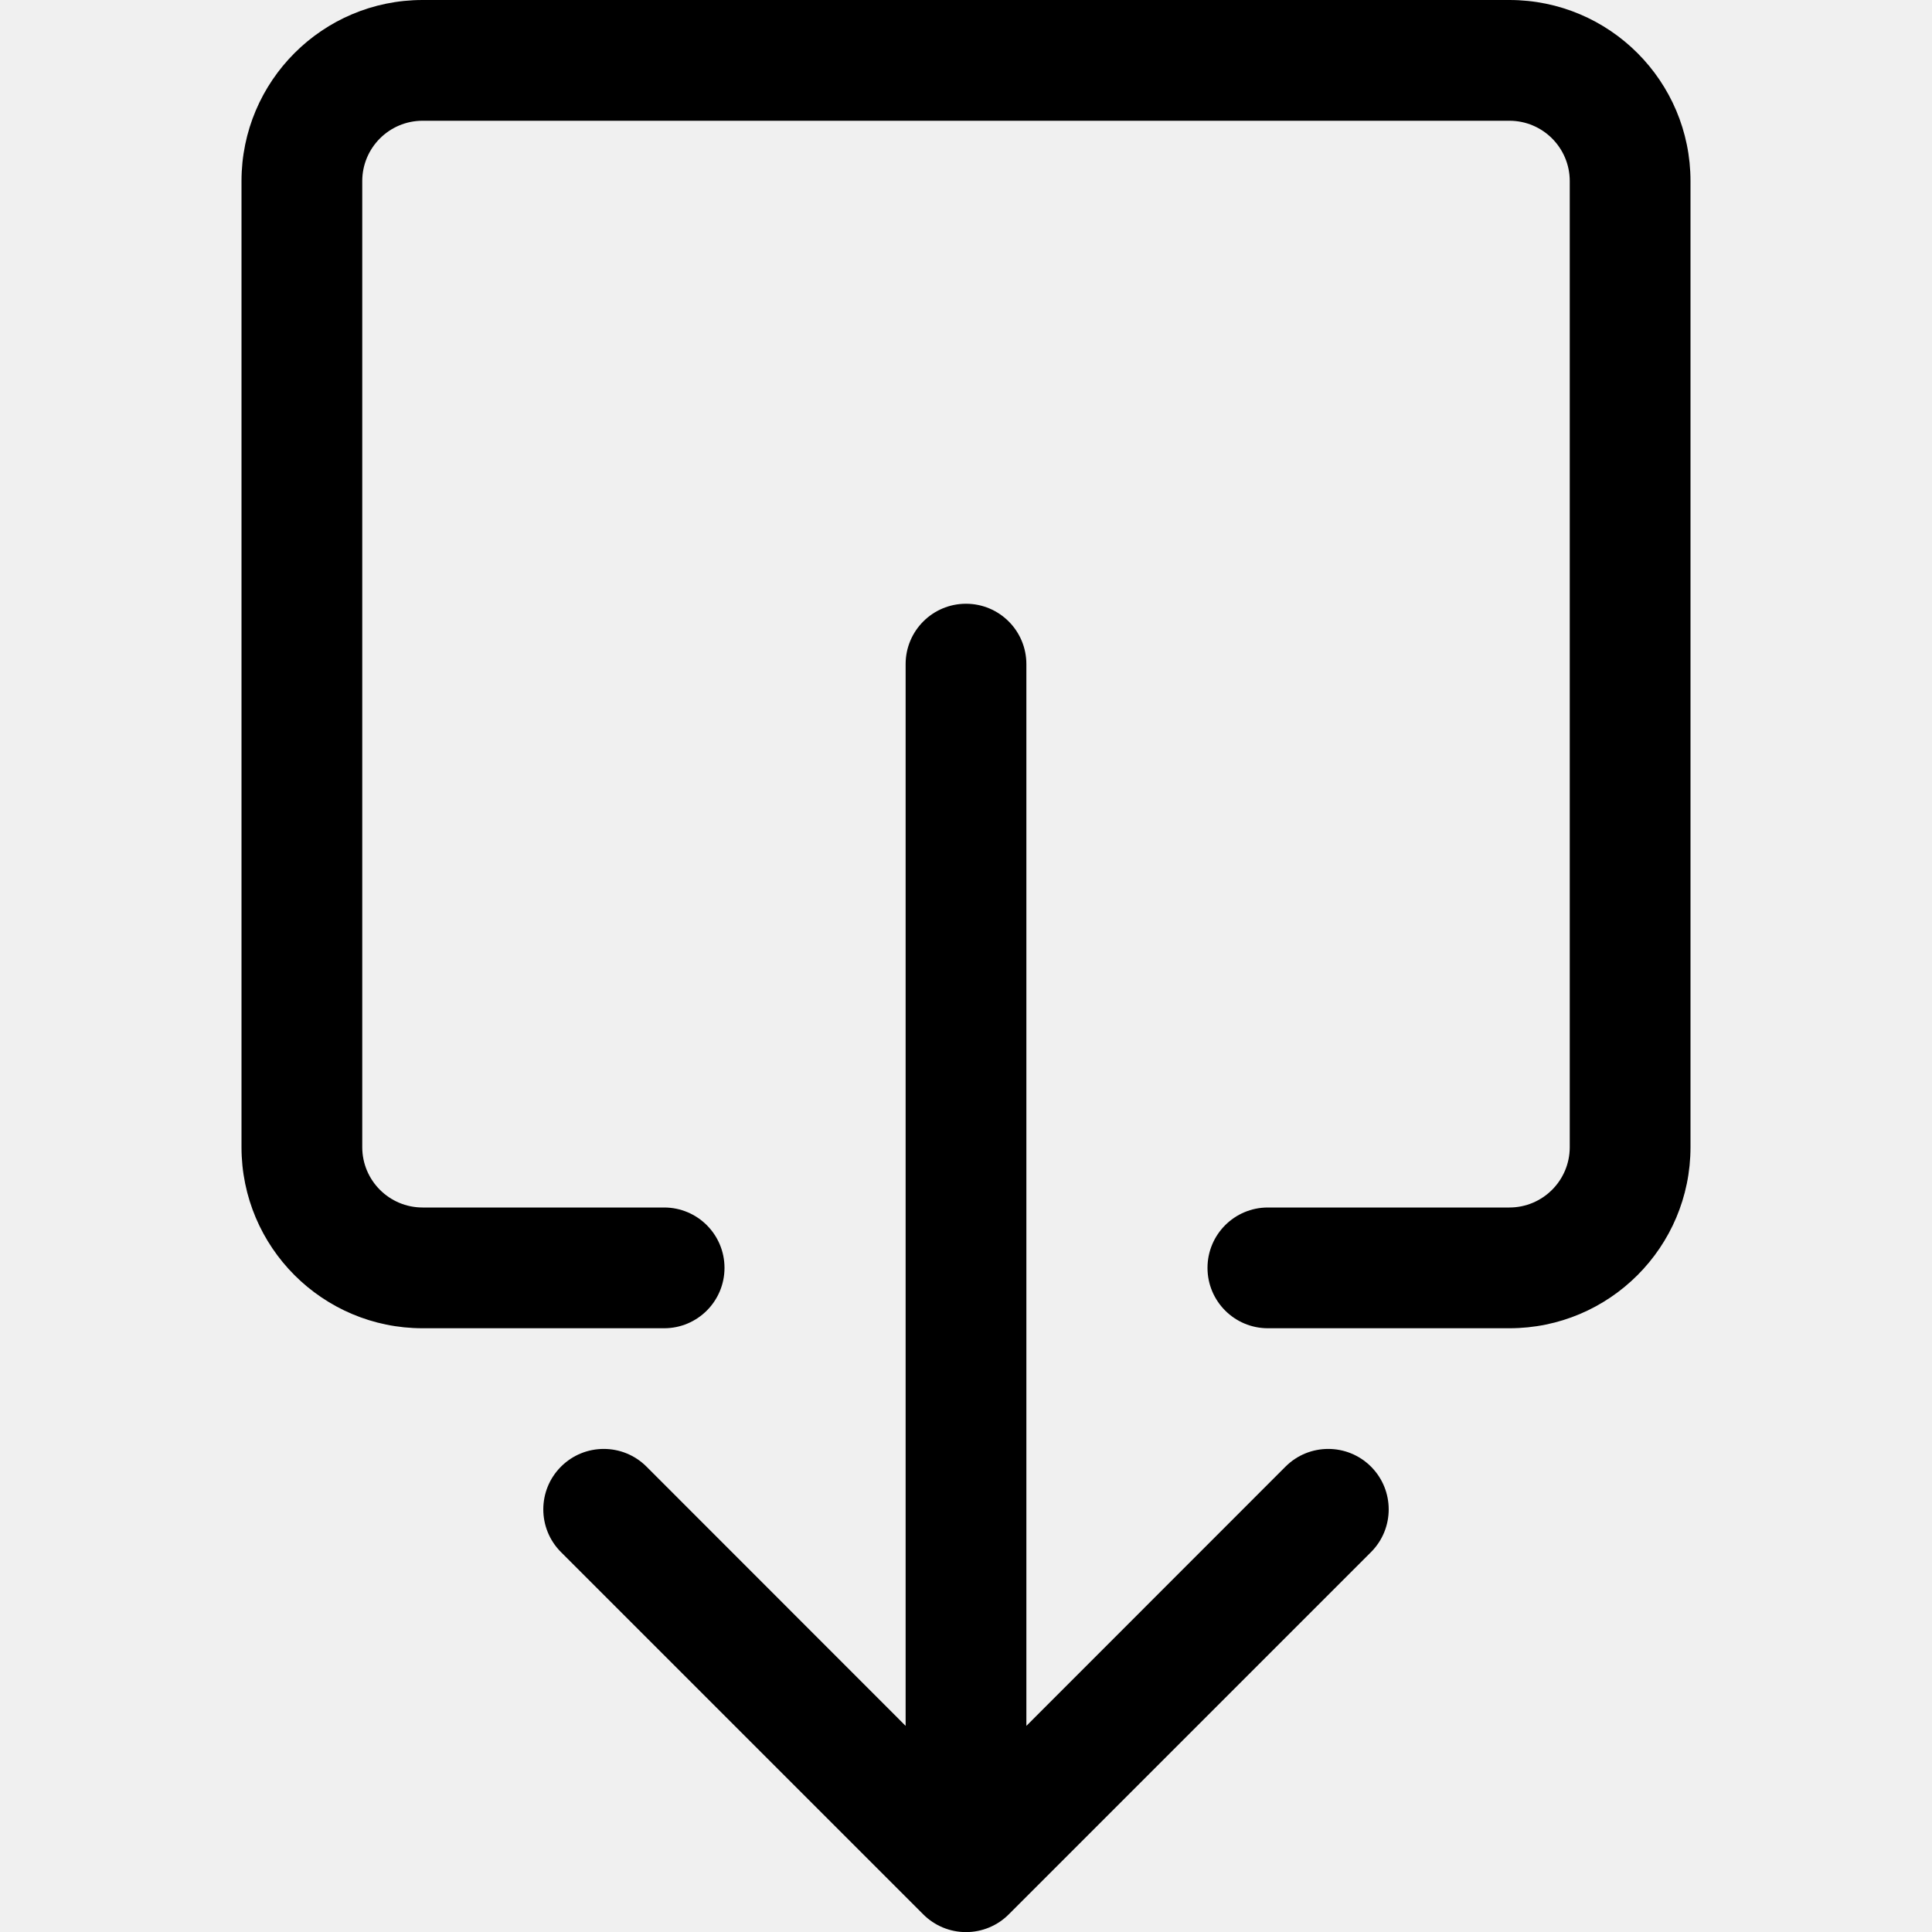
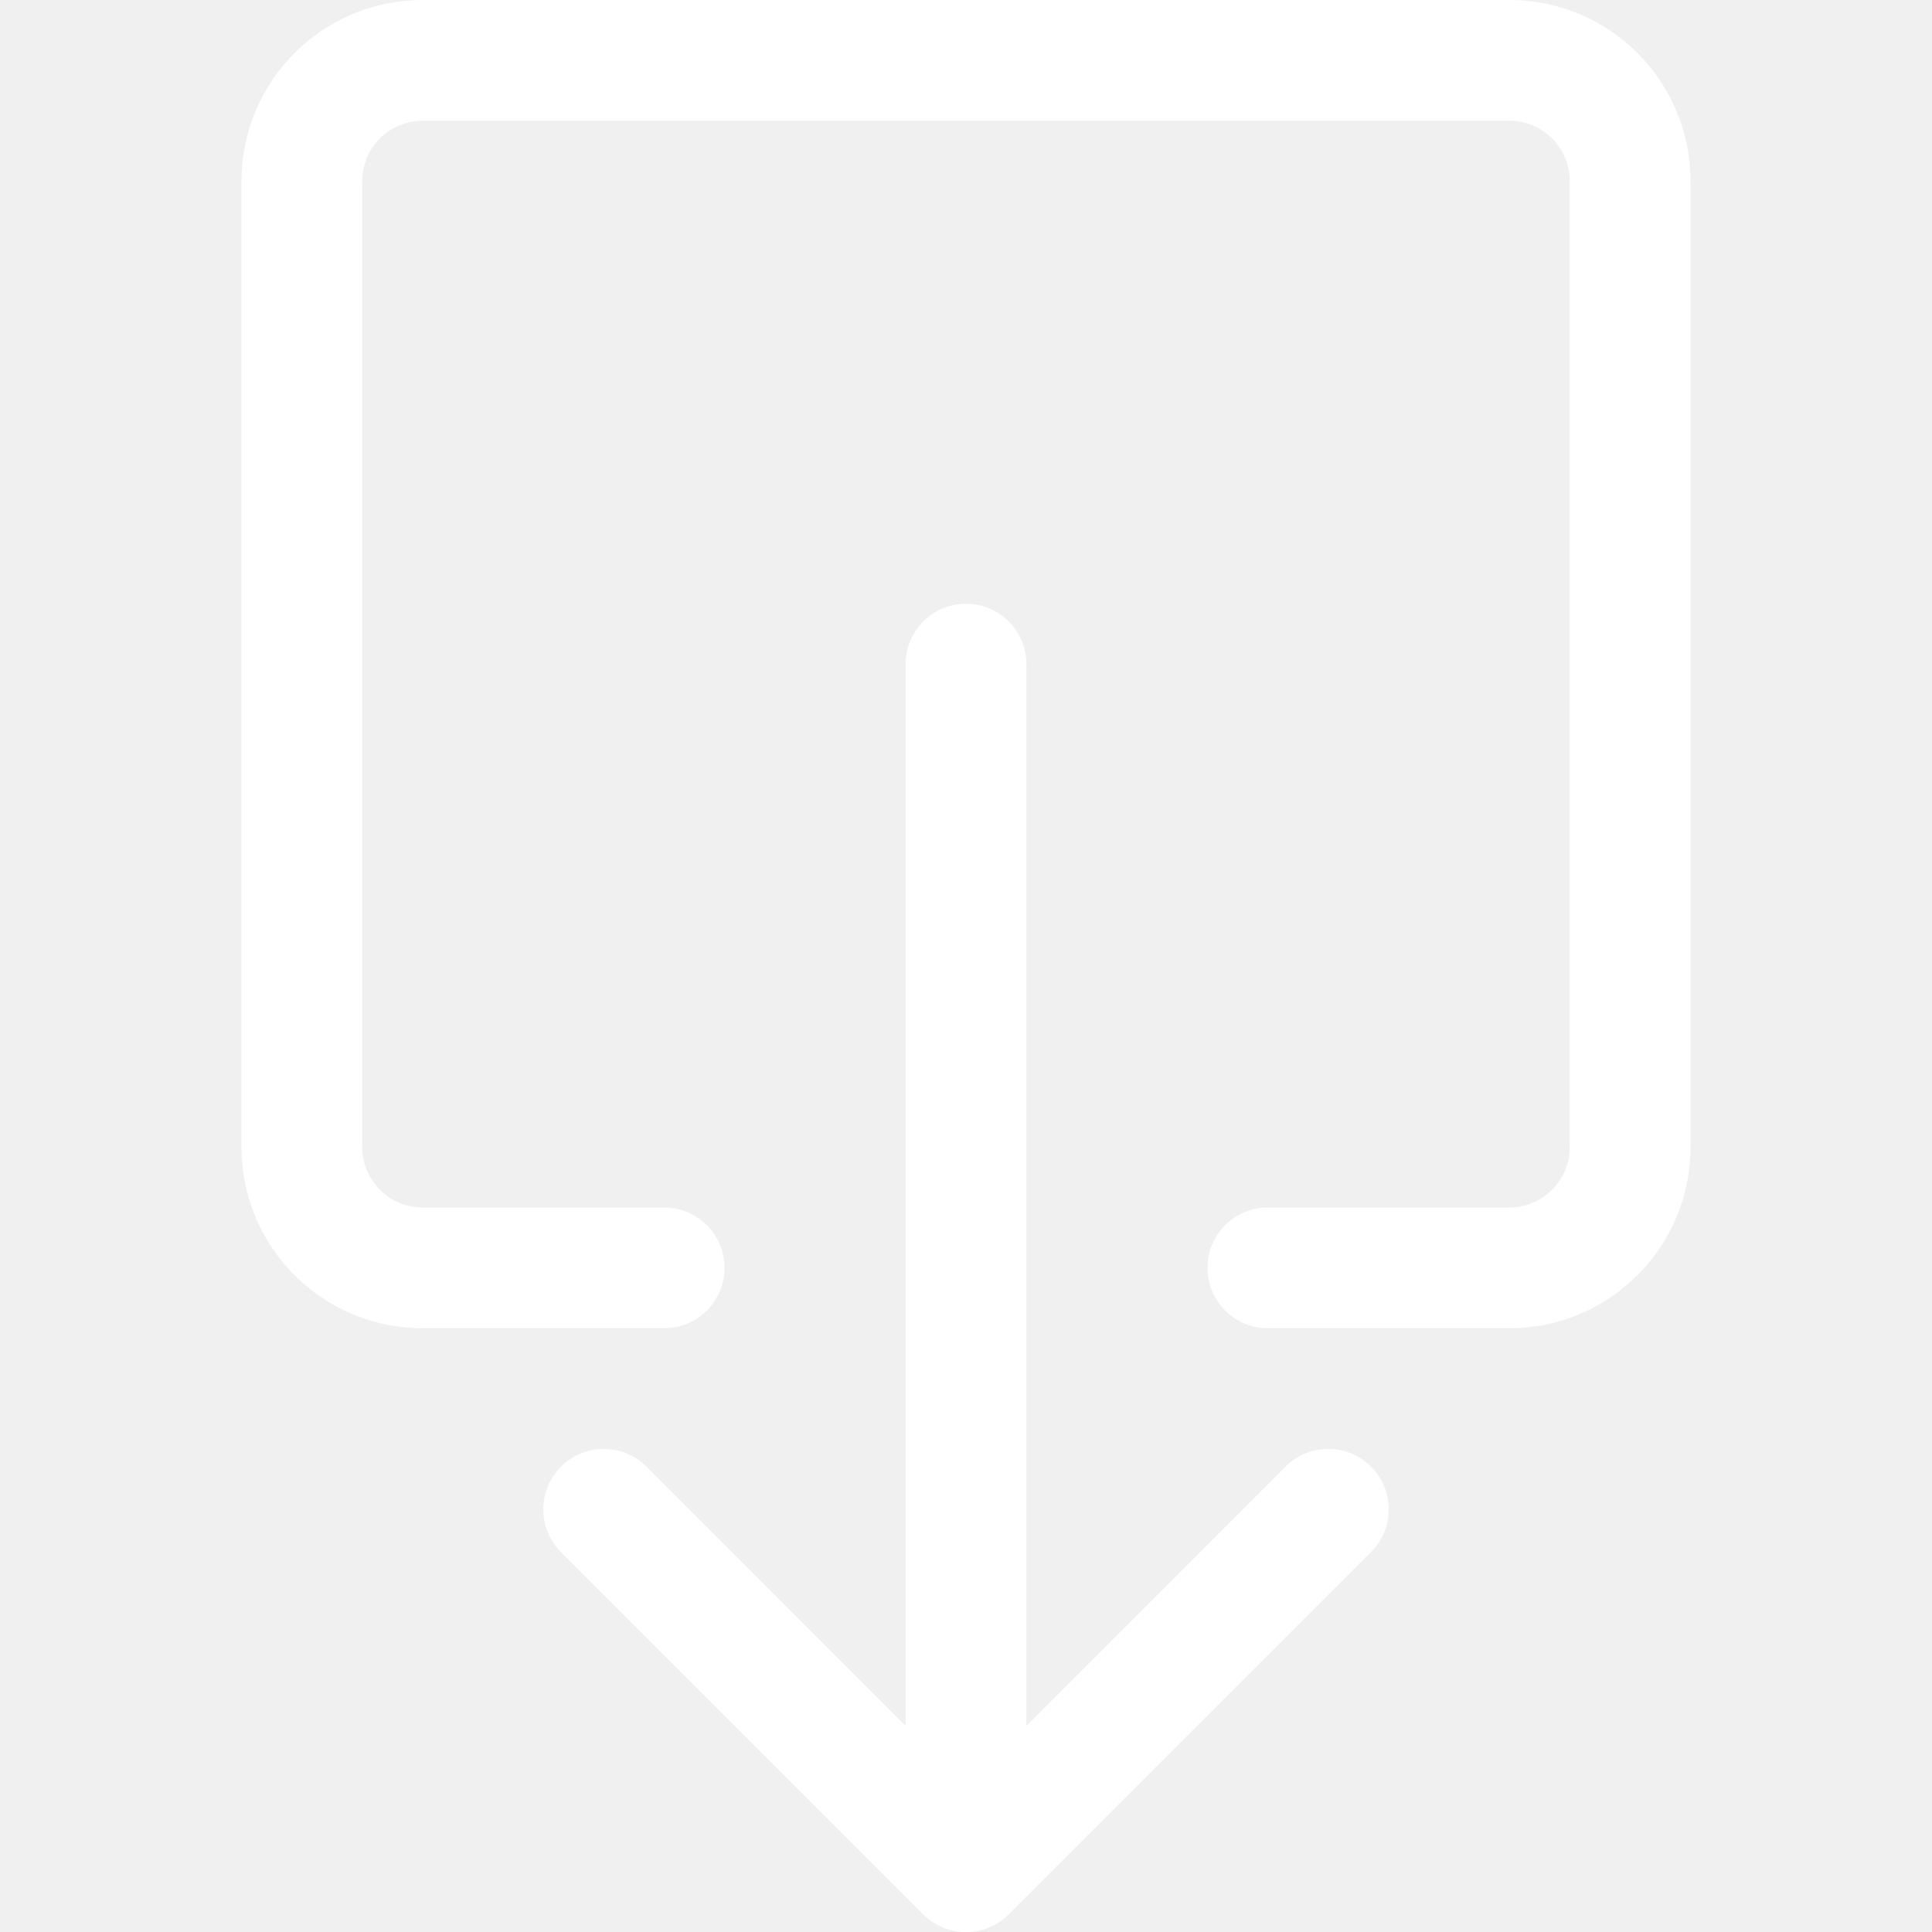
- <svg xmlns="http://www.w3.org/2000/svg" width="16" height="16" fill="currentColor" class="bi bi-box-arrow-down" viewBox="0 0 16 16">
+ <svg xmlns="http://www.w3.org/2000/svg" width="16" height="16" fill="white" class="bi bi-box-arrow-down" viewBox="0 0 16 16">
  <path fill-rule="evenodd" d="M3.5 10a.5.5 0 0 1-.5-.5v-8a.5.5 0 0 1 .5-.5h9a.5.5 0 0 1 .5.5v8a.5.5 0 0 1-.5.5h-2a.5.5 0 0 0 0 1h2A1.5 1.5 0 0 0 14 9.5v-8A1.5 1.5 0 0 0 12.5 0h-9A1.5 1.5 0 0 0 2 1.5v8A1.5 1.5 0 0 0 3.5 11h2a.5.5 0 0 0 0-1z" />
  <path fill-rule="evenodd" d="M7.646 15.854a.5.5 0 0 0 .708 0l3-3a.5.5 0 0 0-.708-.708L8.5 14.293V5.5a.5.5 0 0 0-1 0v8.793l-2.146-2.147a.5.5 0 0 0-.708.708z" />
</svg>
